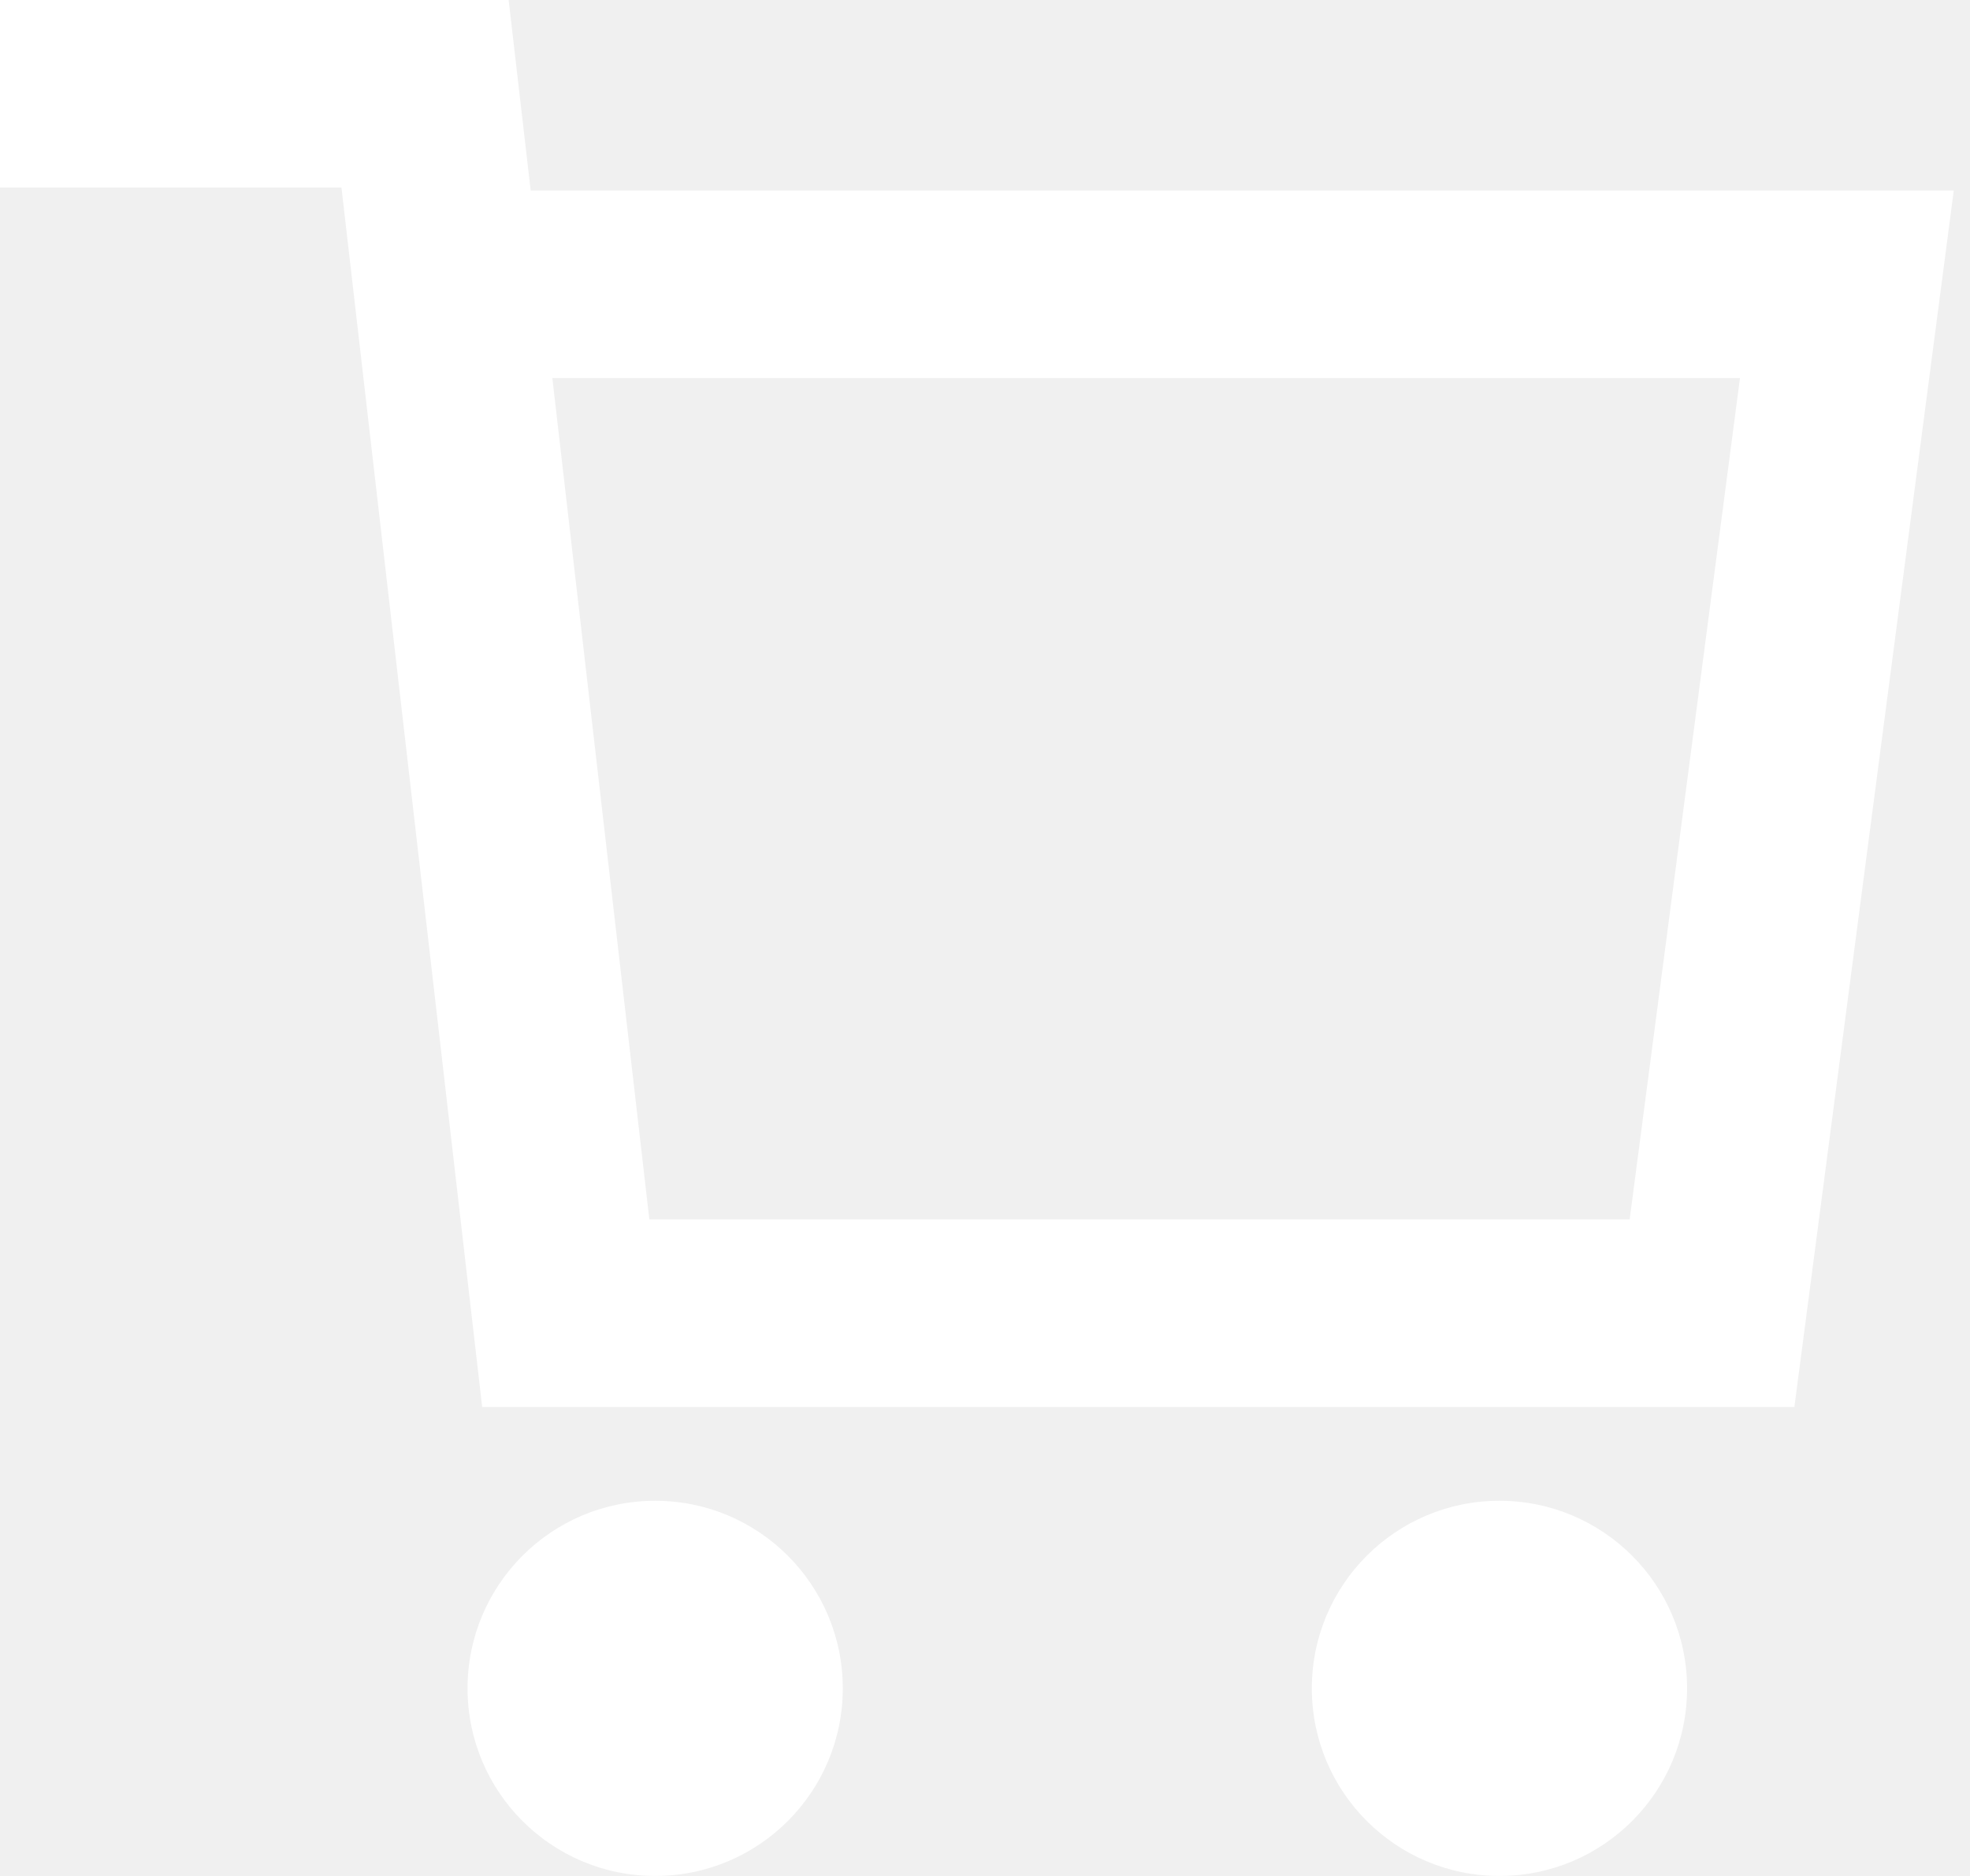
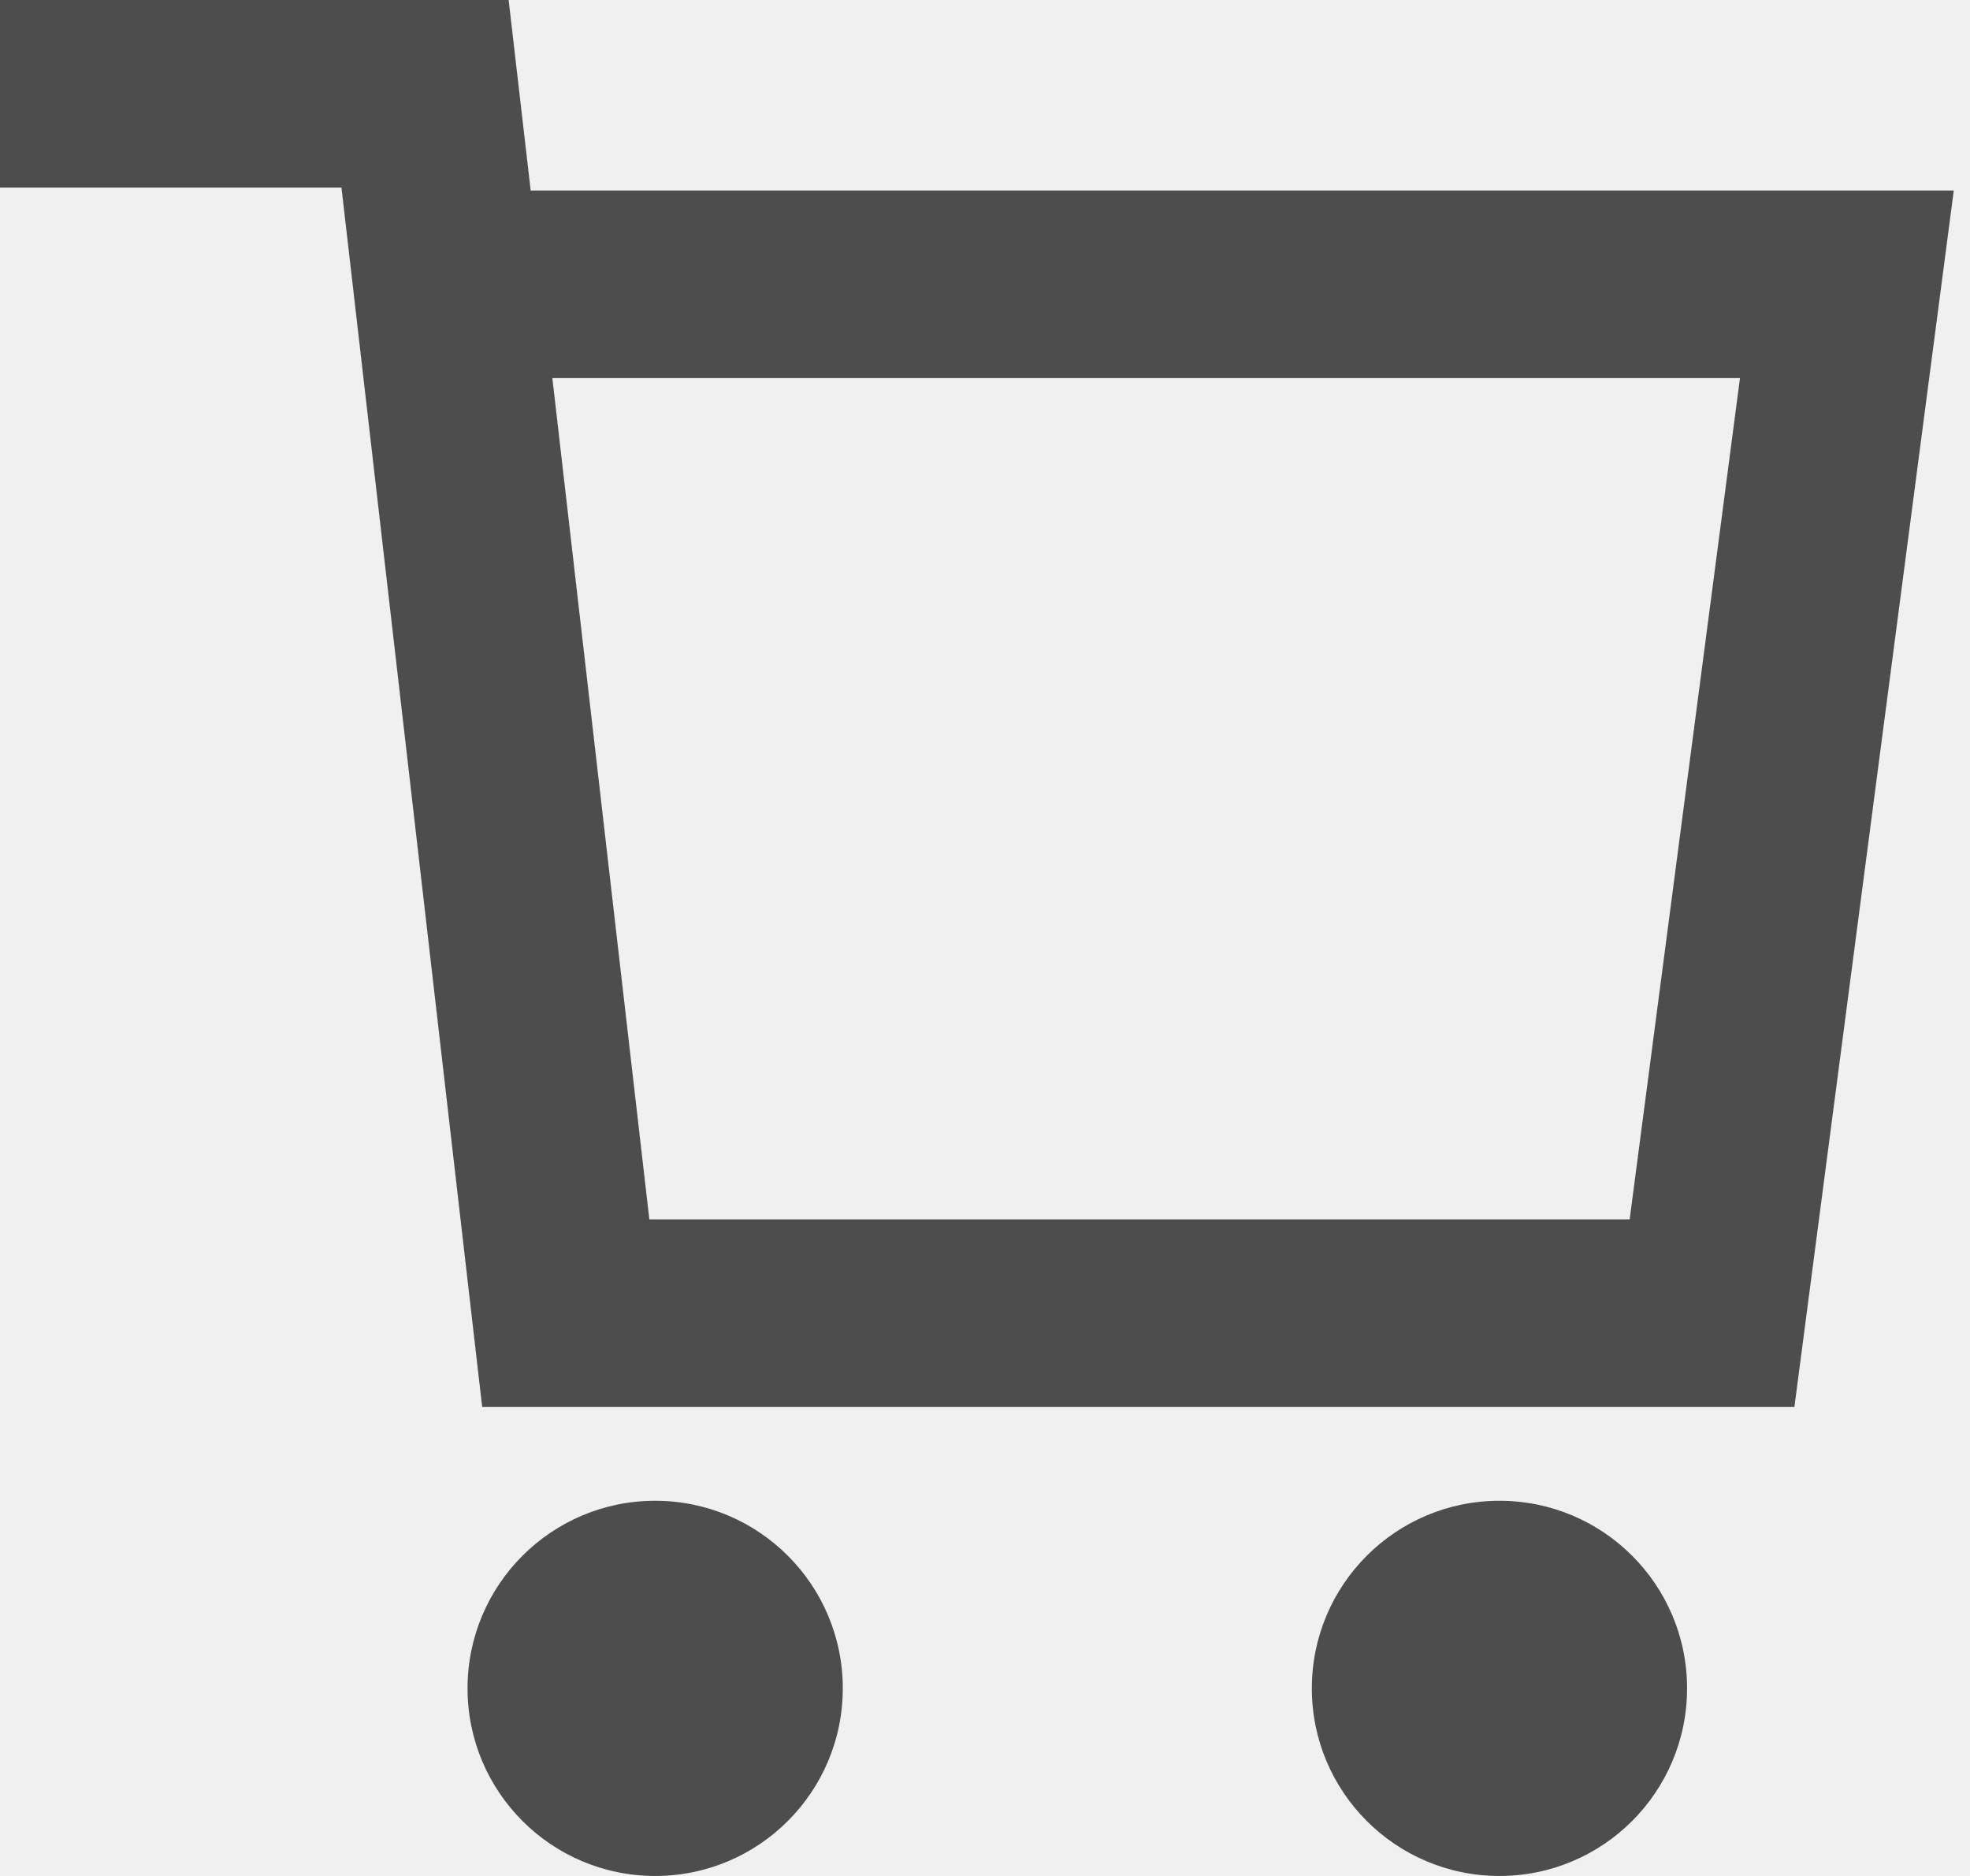
<svg xmlns="http://www.w3.org/2000/svg" width="21" height="20" viewBox="0 0 21 20">
-   <g fill="#FFF">
+   <g fill="#4d4d4d">
    <path d="M5.657 2.031L5.422 0H0v2h3.64l1.5 13h13.988l1.699-12.969H5.657zM17.372 13H6.922L5.888 4.031h12.66L17.372 13z" />
    <circle cx="6.984" cy="18" r="2" />
    <circle cx="15.984" cy="18" r="2" />
  </g>
</svg>
